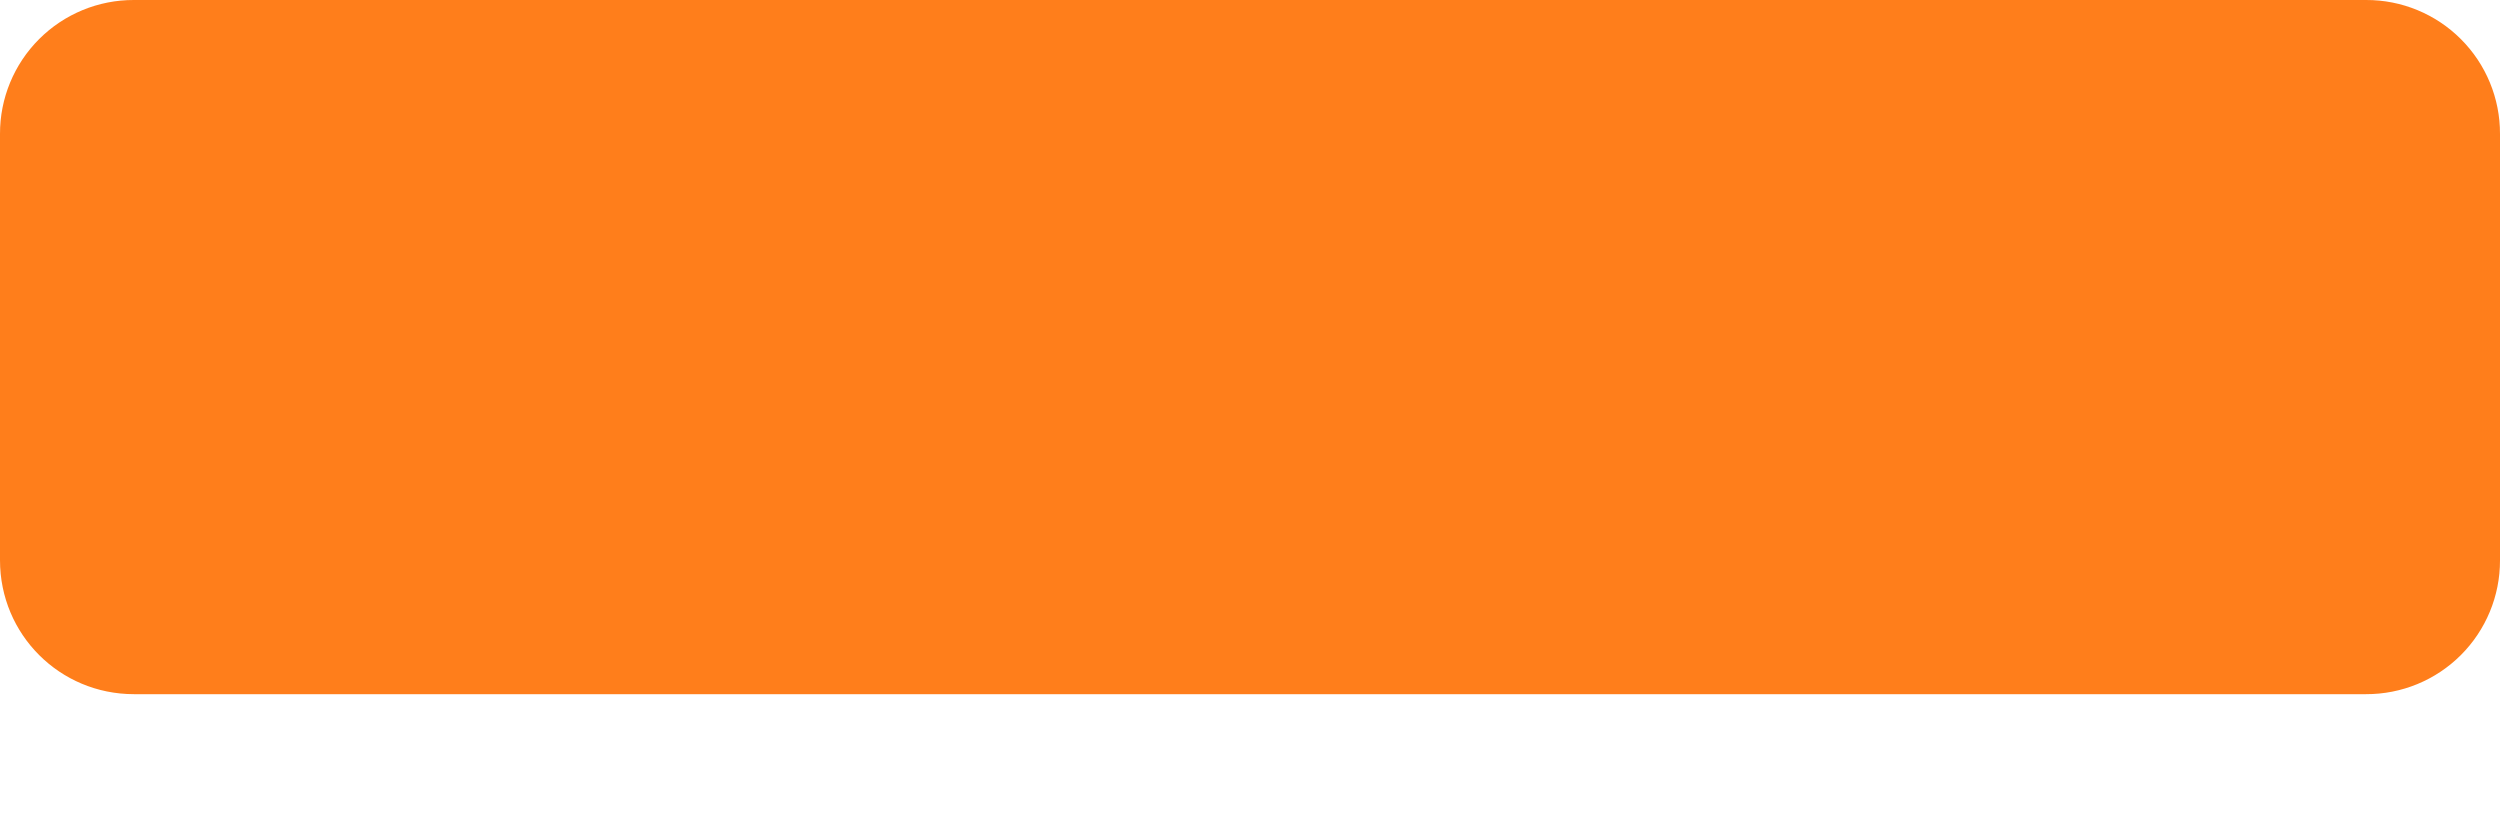
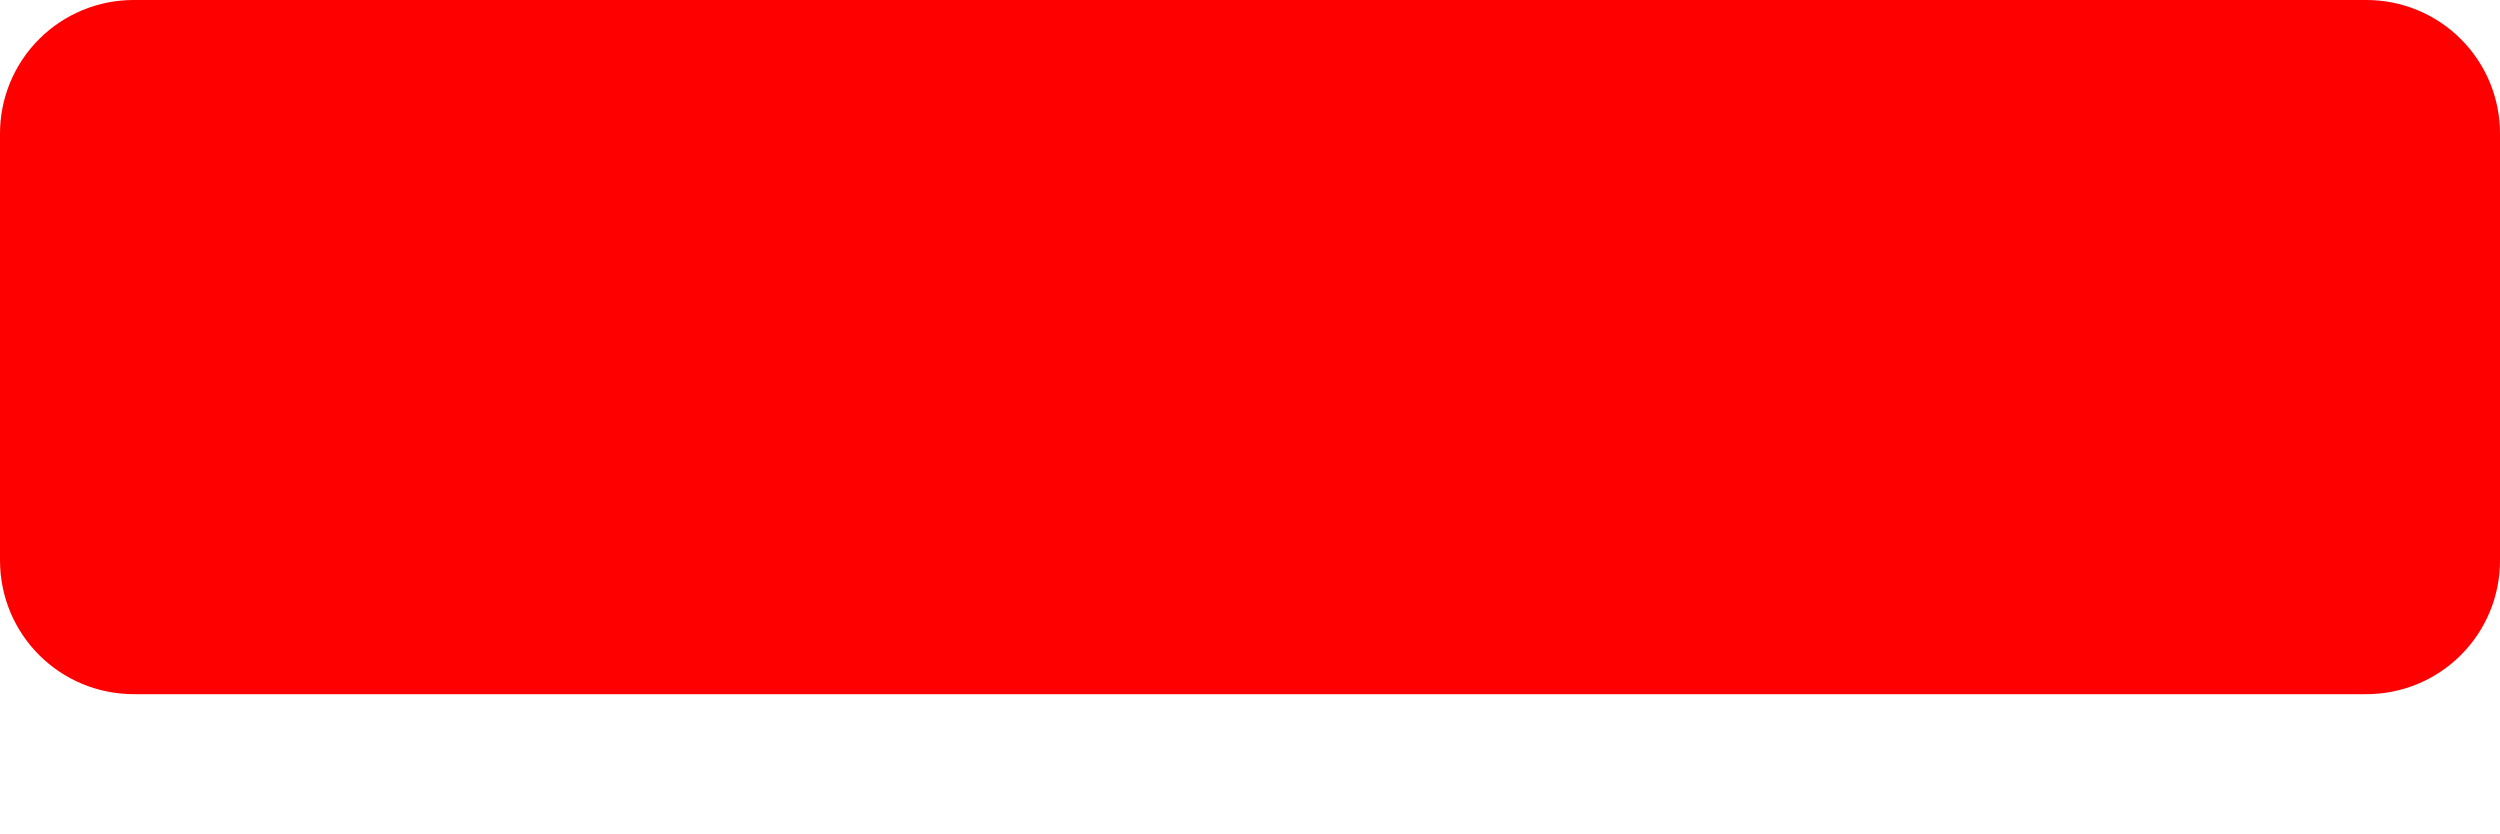
<svg xmlns="http://www.w3.org/2000/svg" xmlns:xlink="http://www.w3.org/1999/xlink" width="12" height="4">
  <defs>
    <path d="M11.357 3.332A.641.641 0 0 0 12 2.69V.643A.641.641 0 0 0 11.357 0H.643A.641.641 0 0 0 0 .643v2.046c0 .357.287.643.643.643h10.714Z" id="a" />
  </defs>
-   <use fill="#FF7E1B" fill-rule="nonzero" xlink:href="#a" />
+   <use fill="#FF0000" fill-rule="nonzero" xlink:href="#a" />
</svg>
